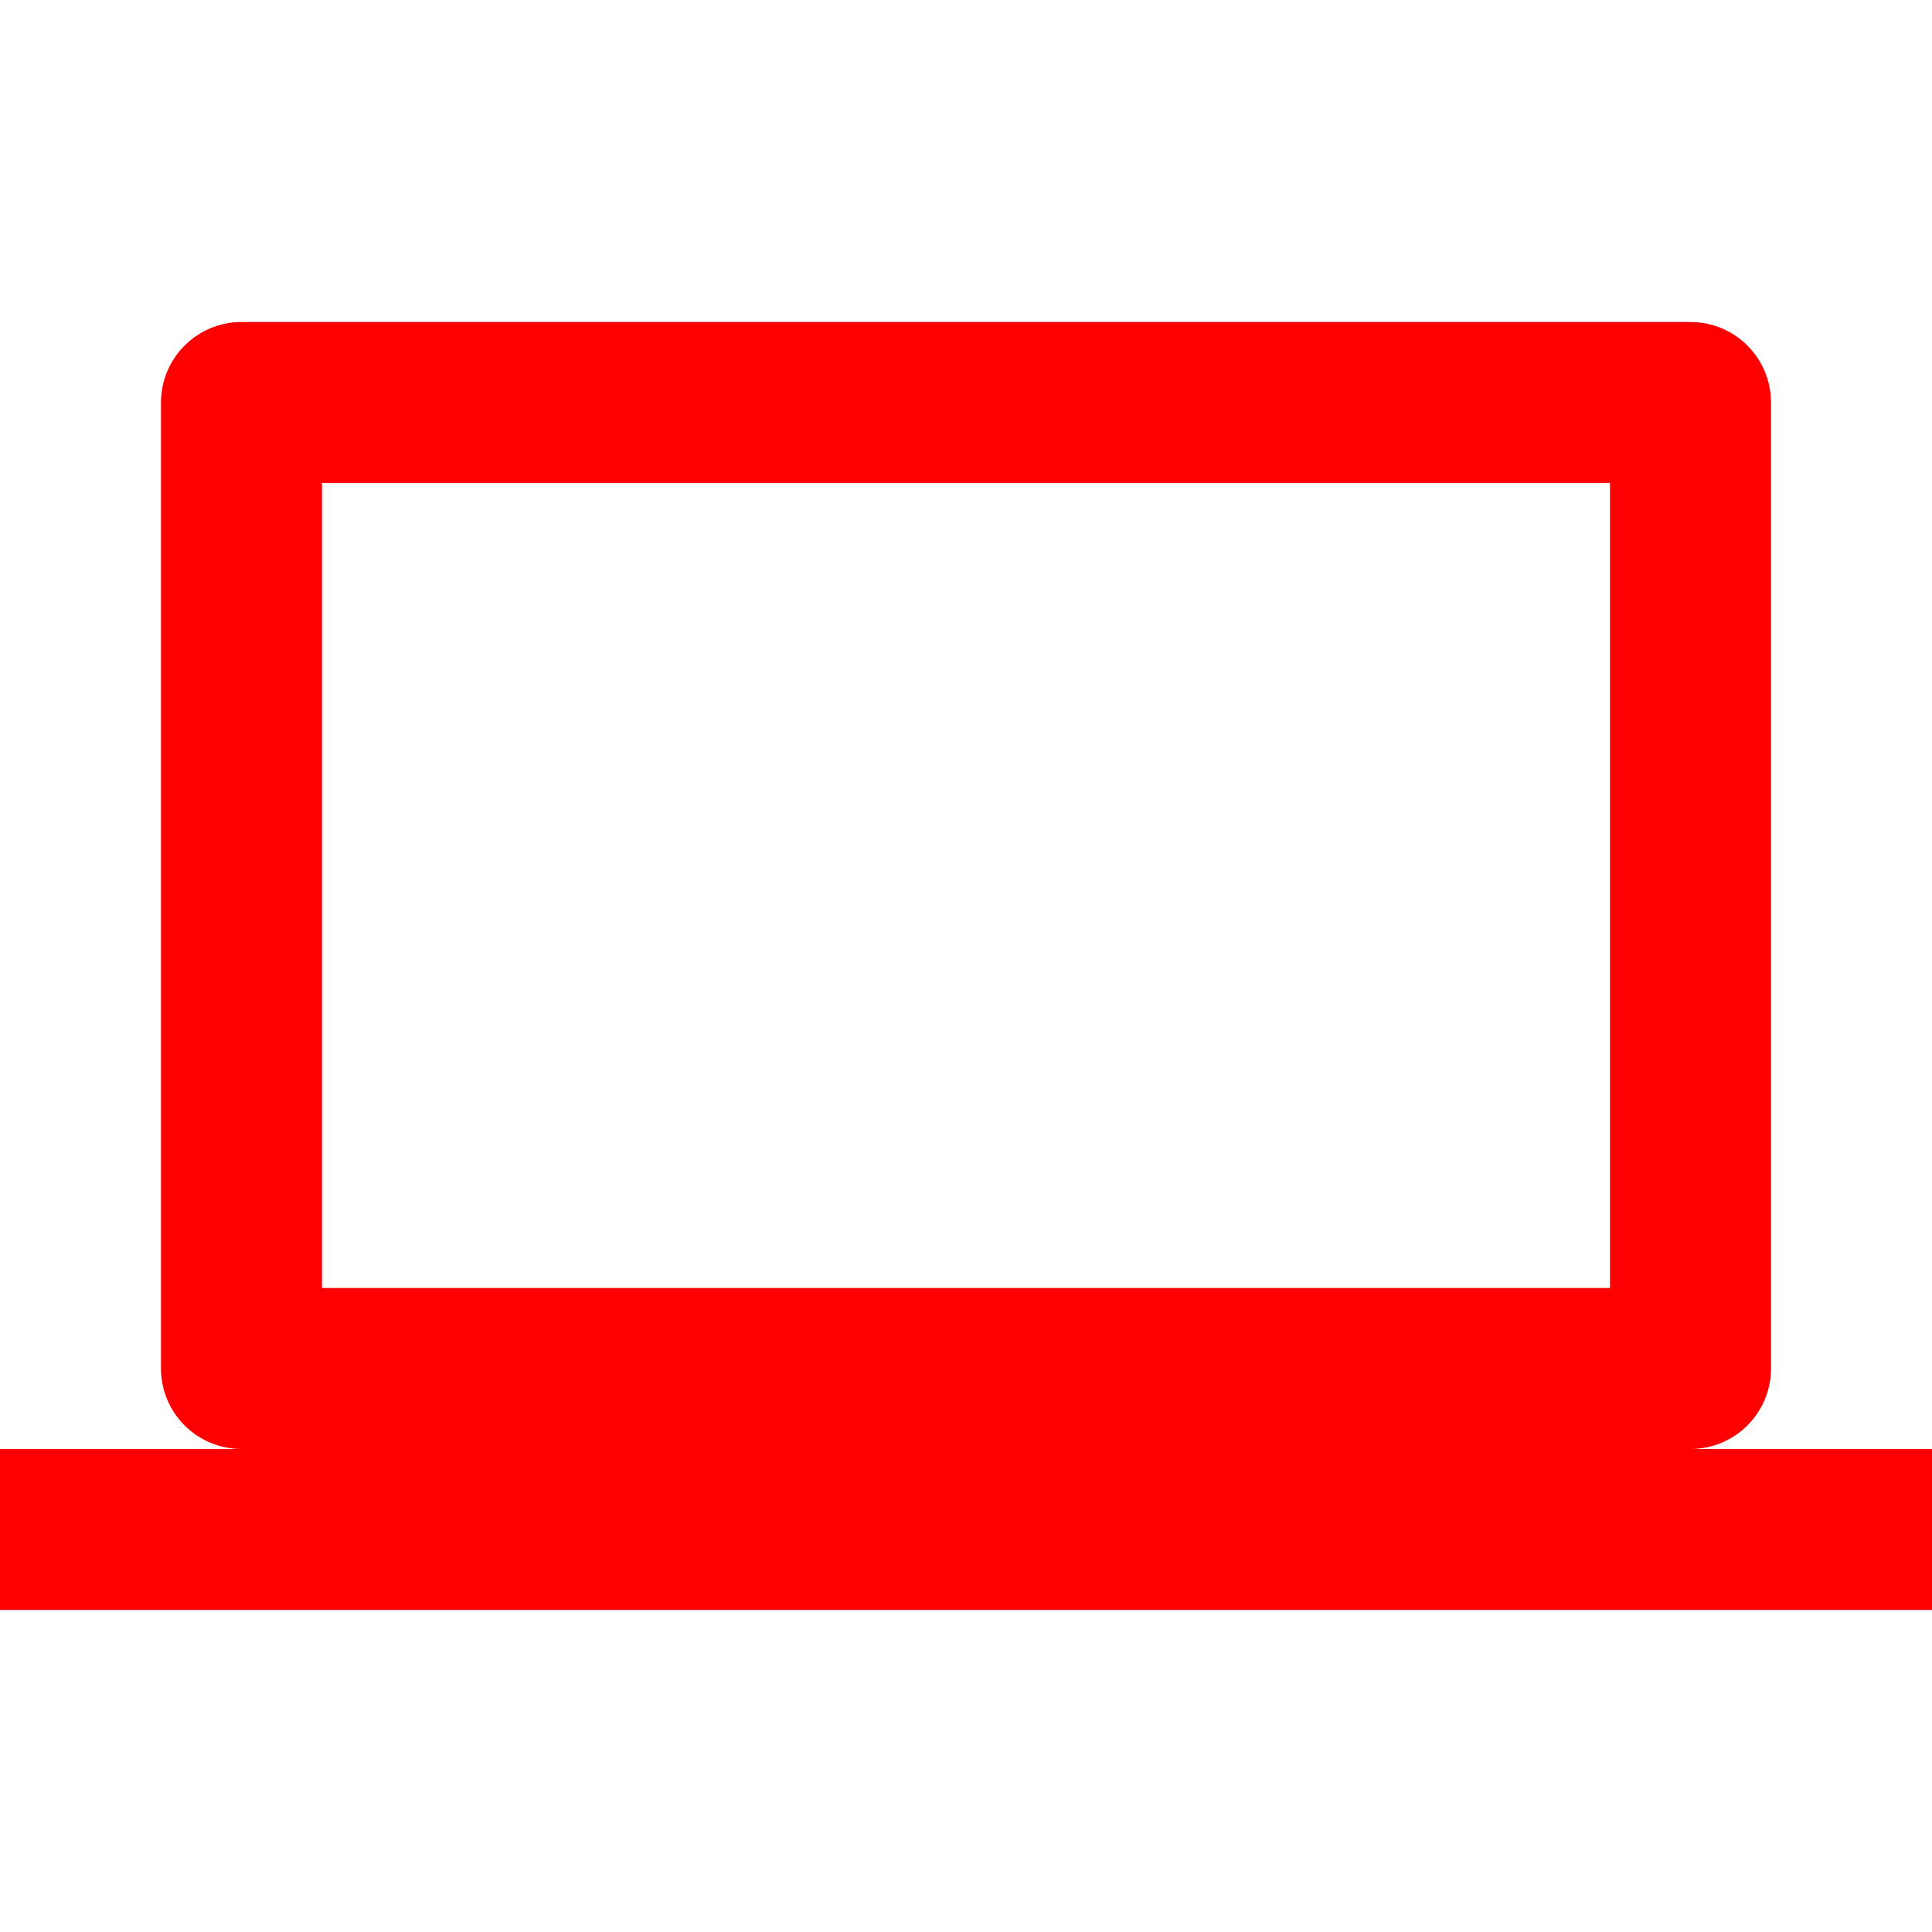
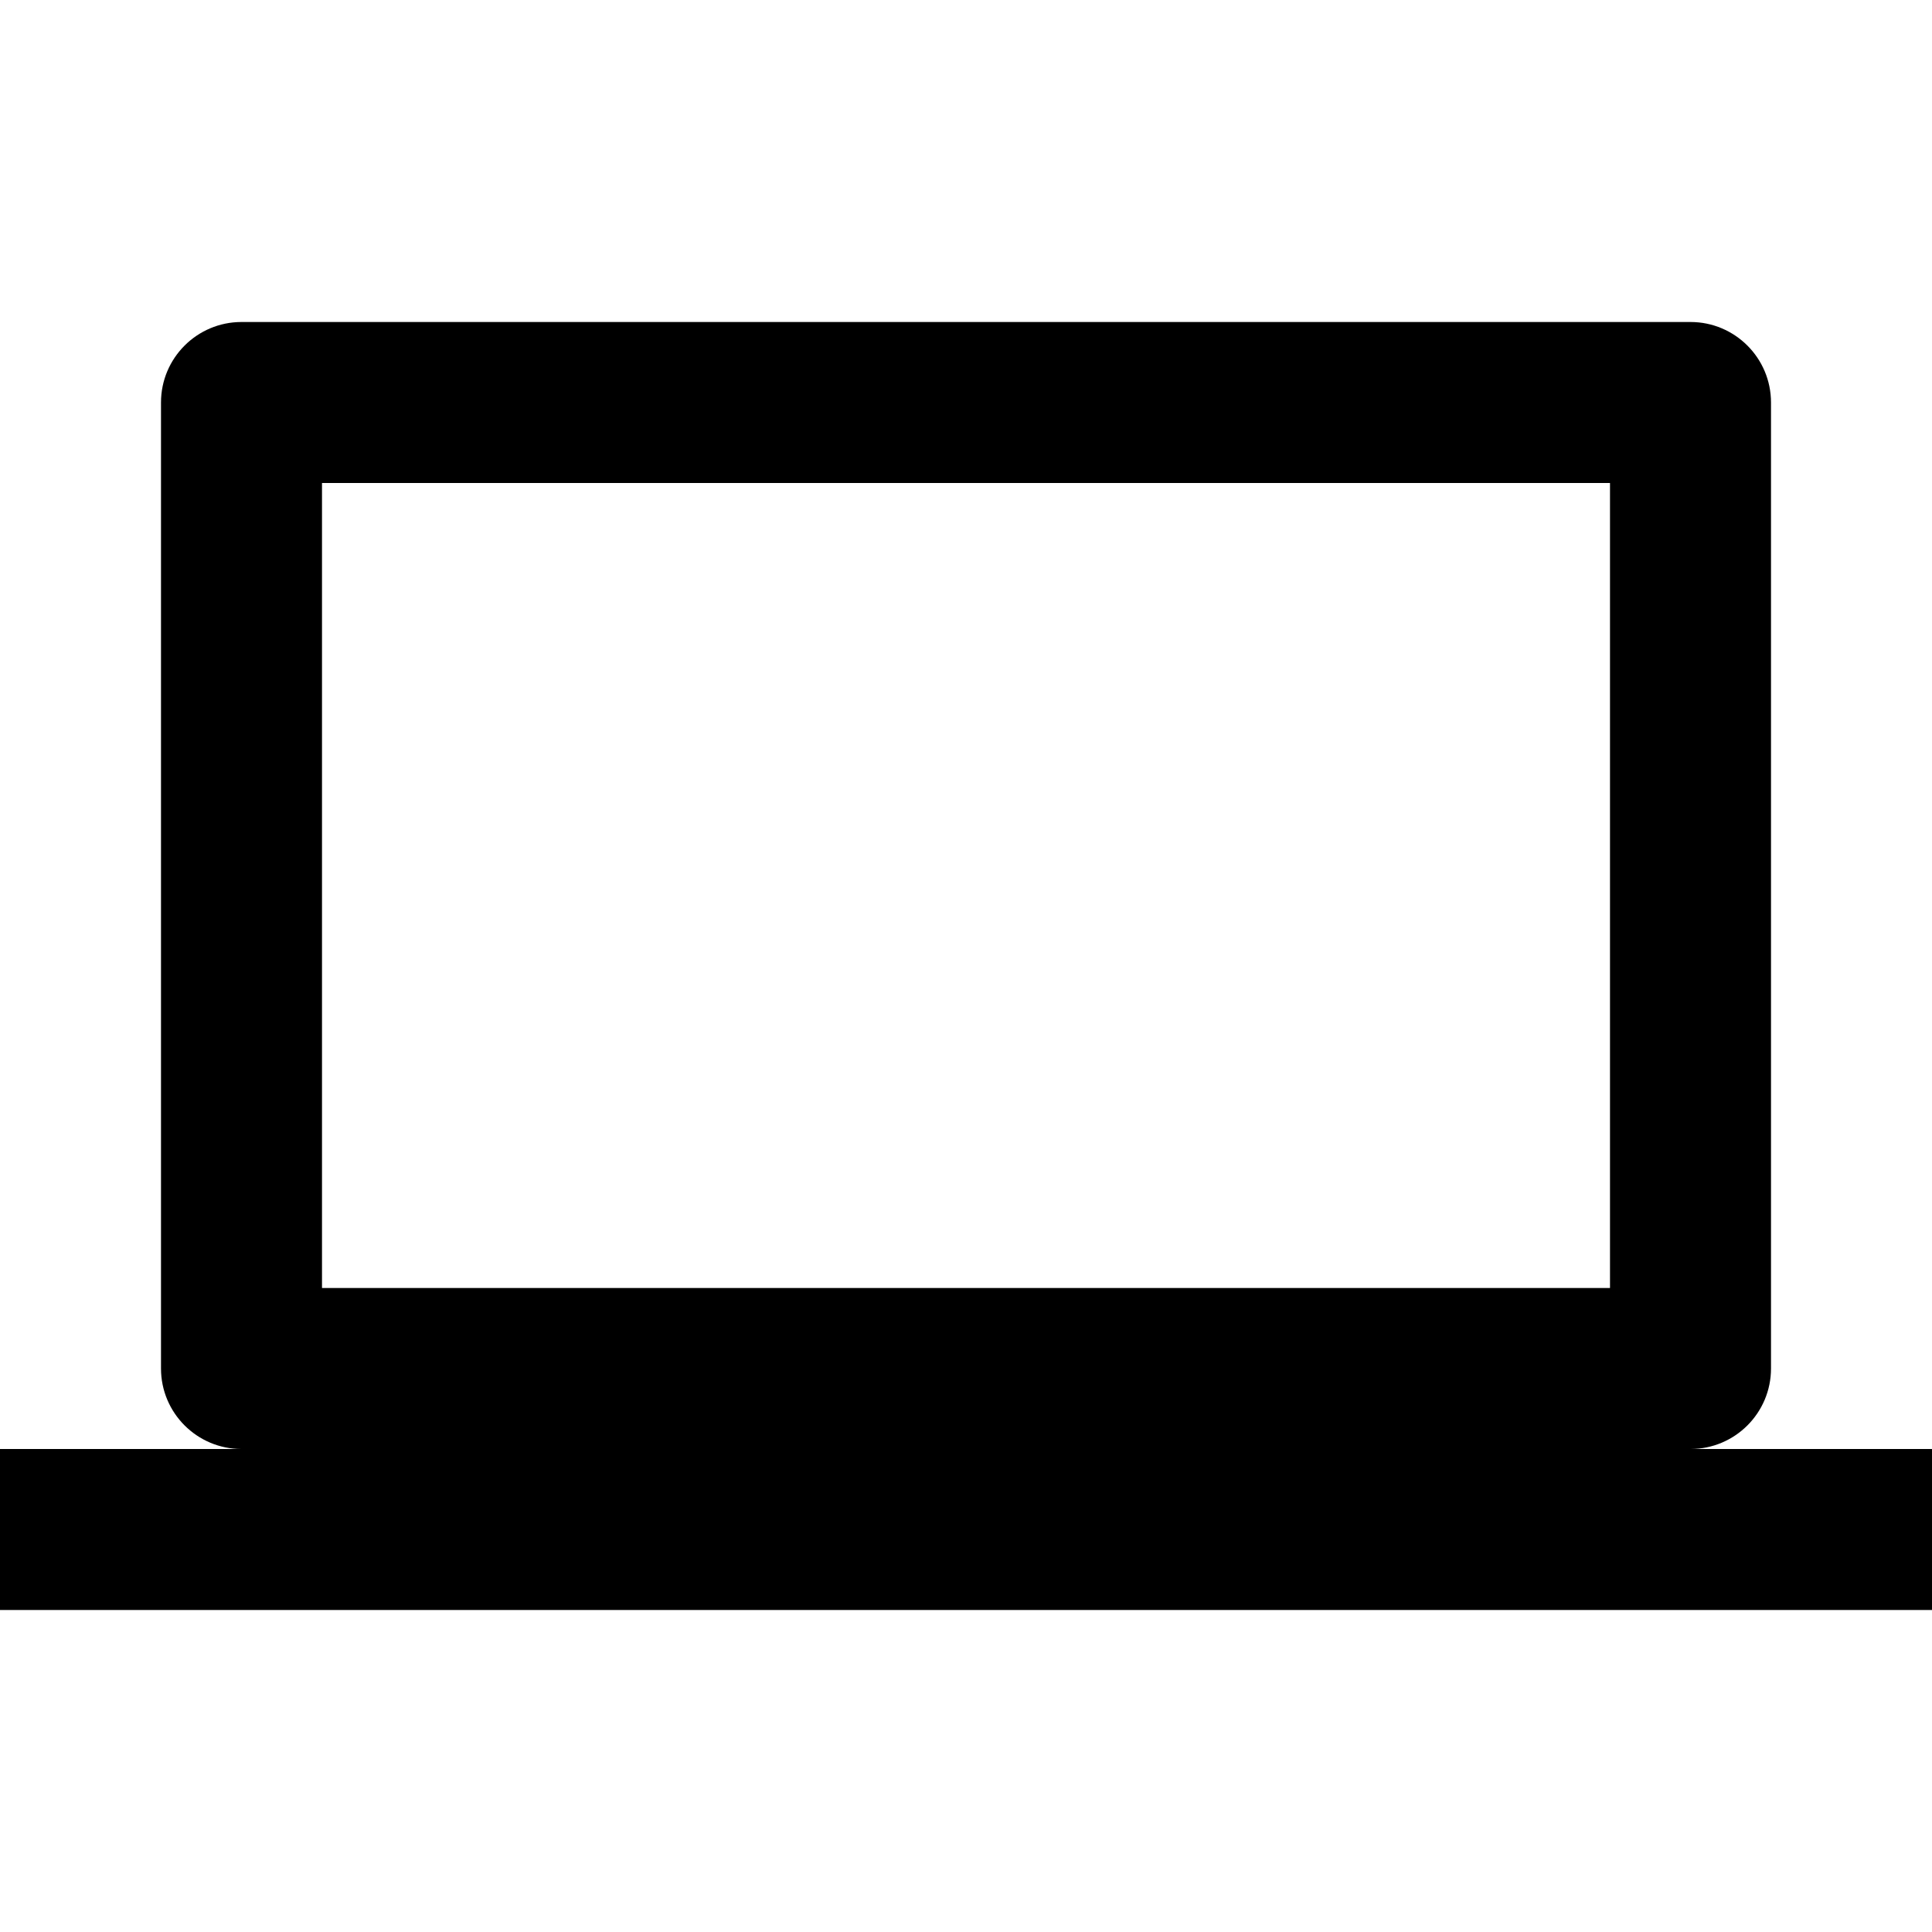
<svg xmlns="http://www.w3.org/2000/svg" viewBox="0 0 24 24">
-   <path fill-rule="evenodd" clip-rule="evenodd" d="M3 4C2.448 4 2 4.448 2 5V17C2 17.552 2.448 18 3 18H11H0V20H24V18H13H21C21.552 18 22 17.552 22 17V5C22 4.448 21.552 4 21 4H3ZM20 6H4V16H20V6Z" fill="#FF0000" />
+   <path fill-rule="evenodd" clip-rule="evenodd" d="M3 4C2.448 4 2 4.448 2 5V17C2 17.552 2.448 18 3 18H11H0V20H24V18H13H21C21.552 18 22 17.552 22 17V5C22 4.448 21.552 4 21 4H3ZM20 6H4V16H20V6Z" />
</svg>
